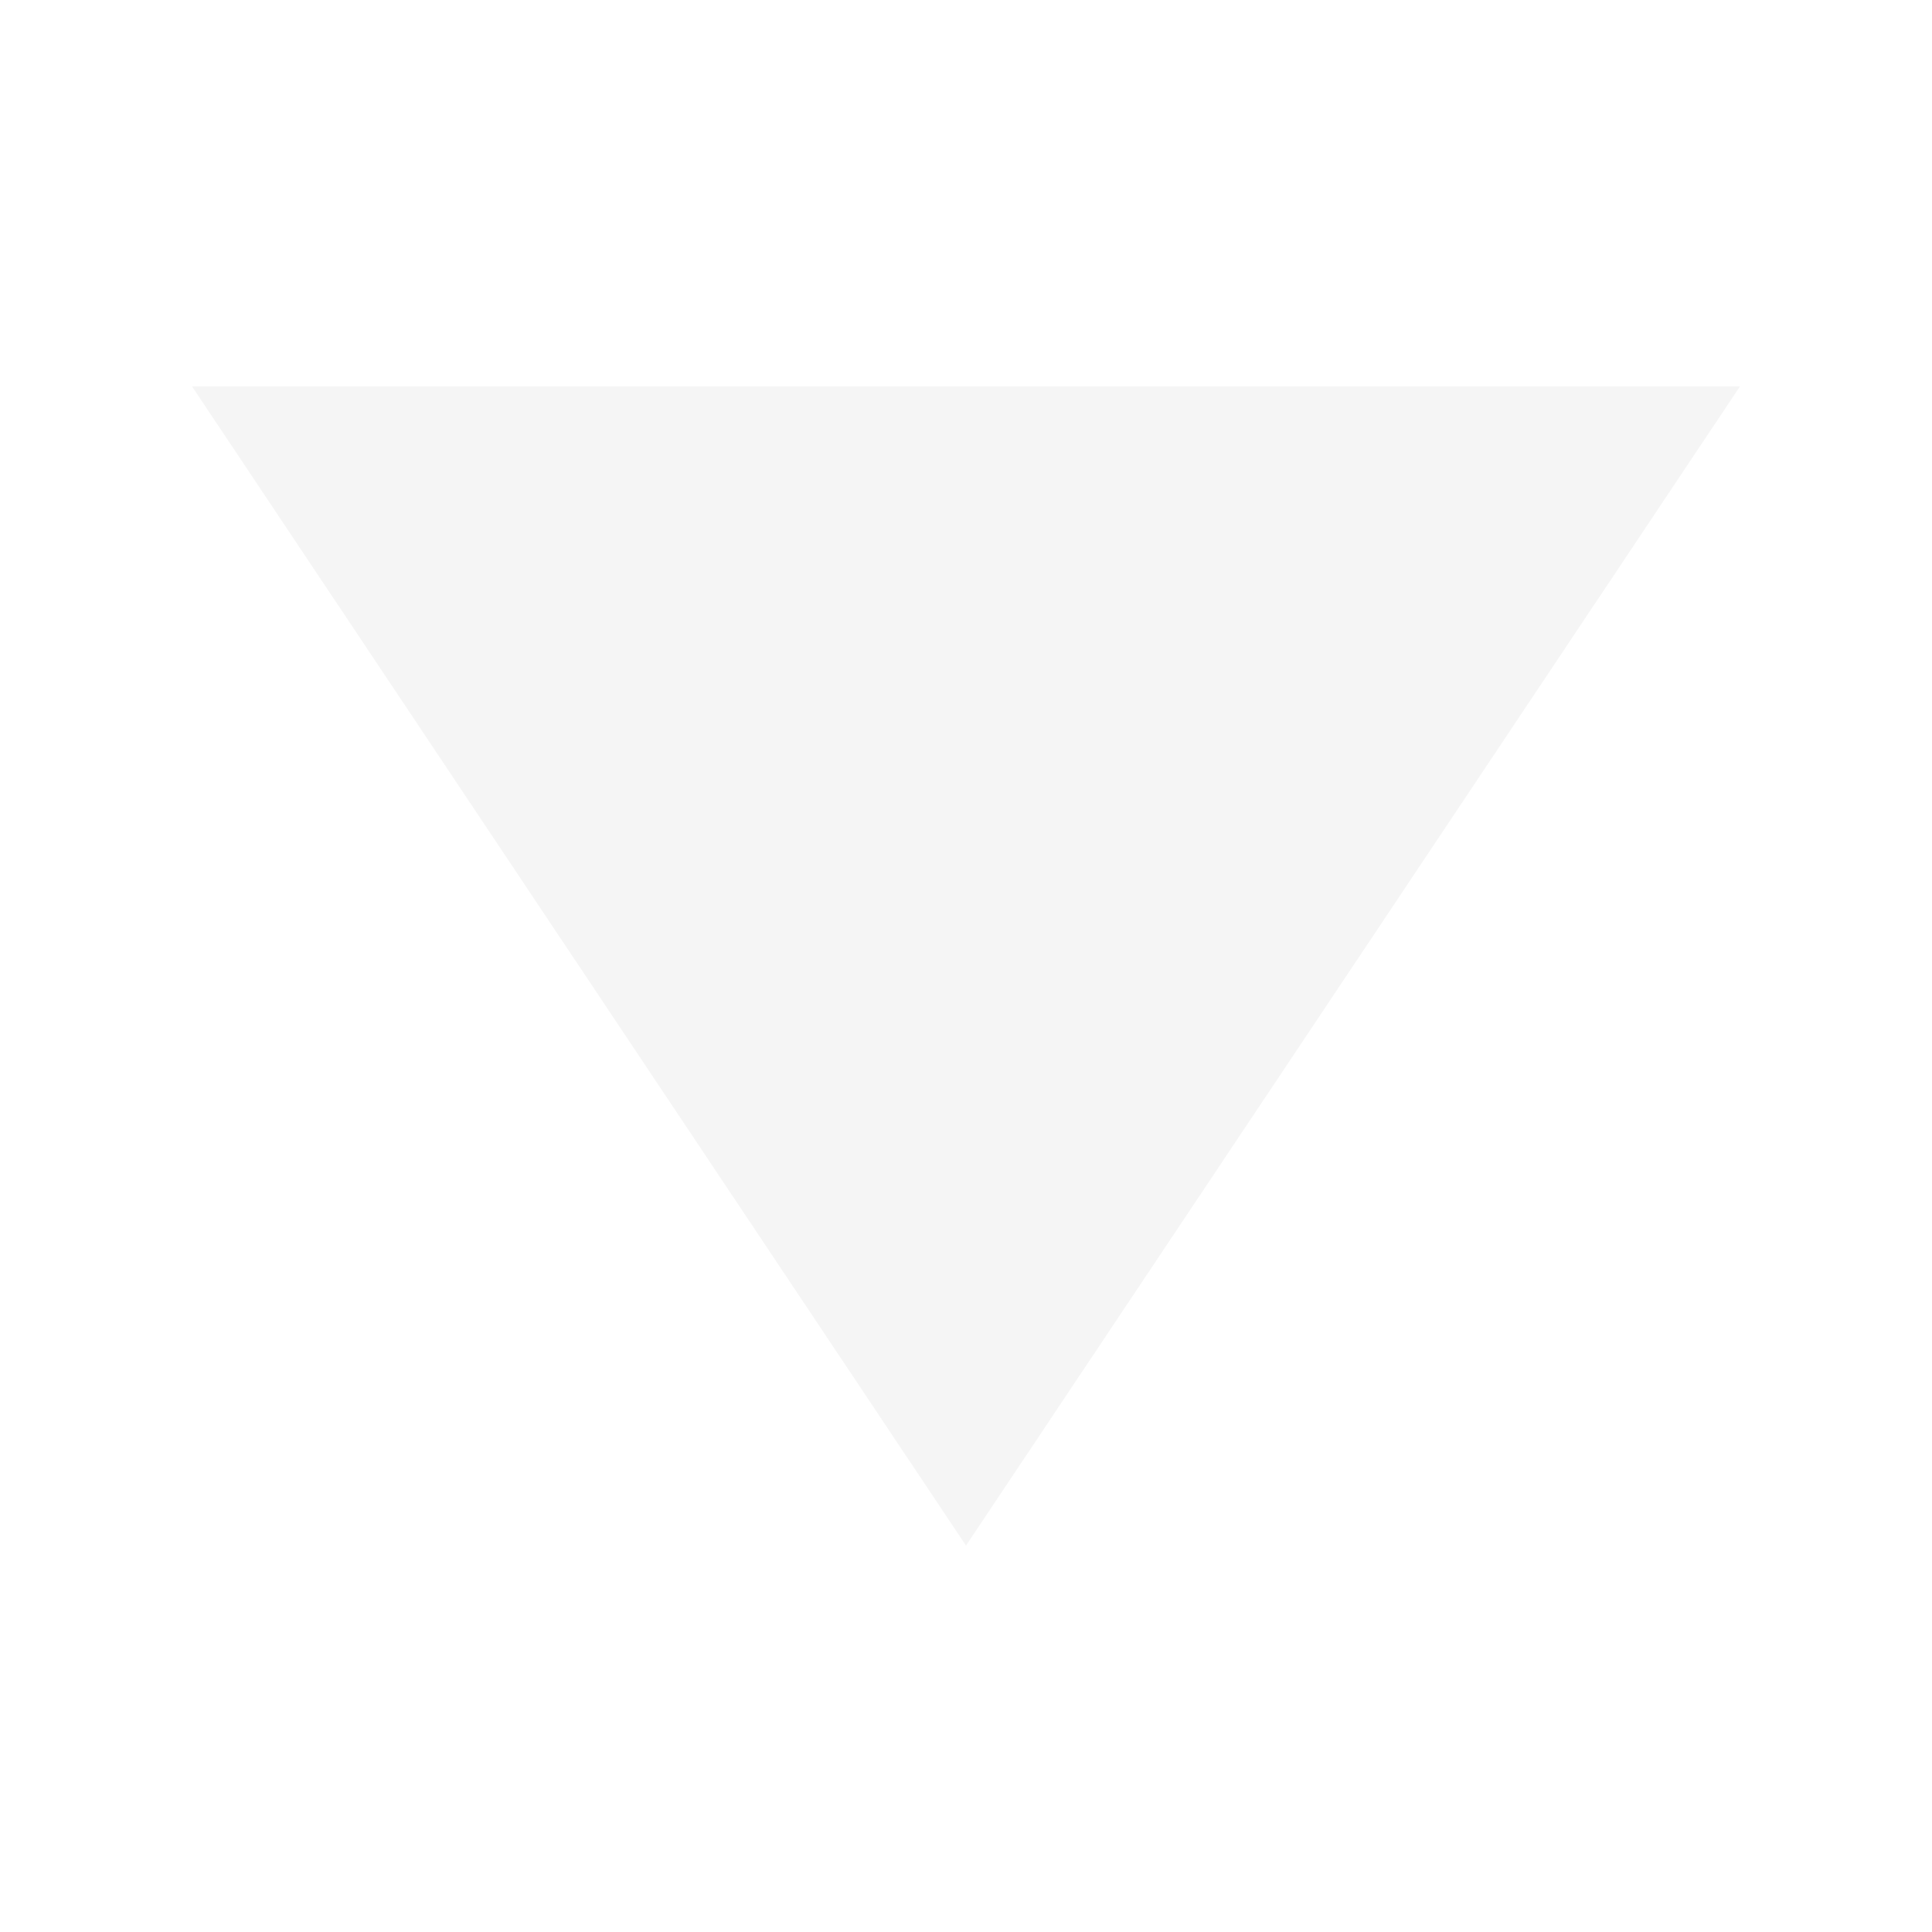
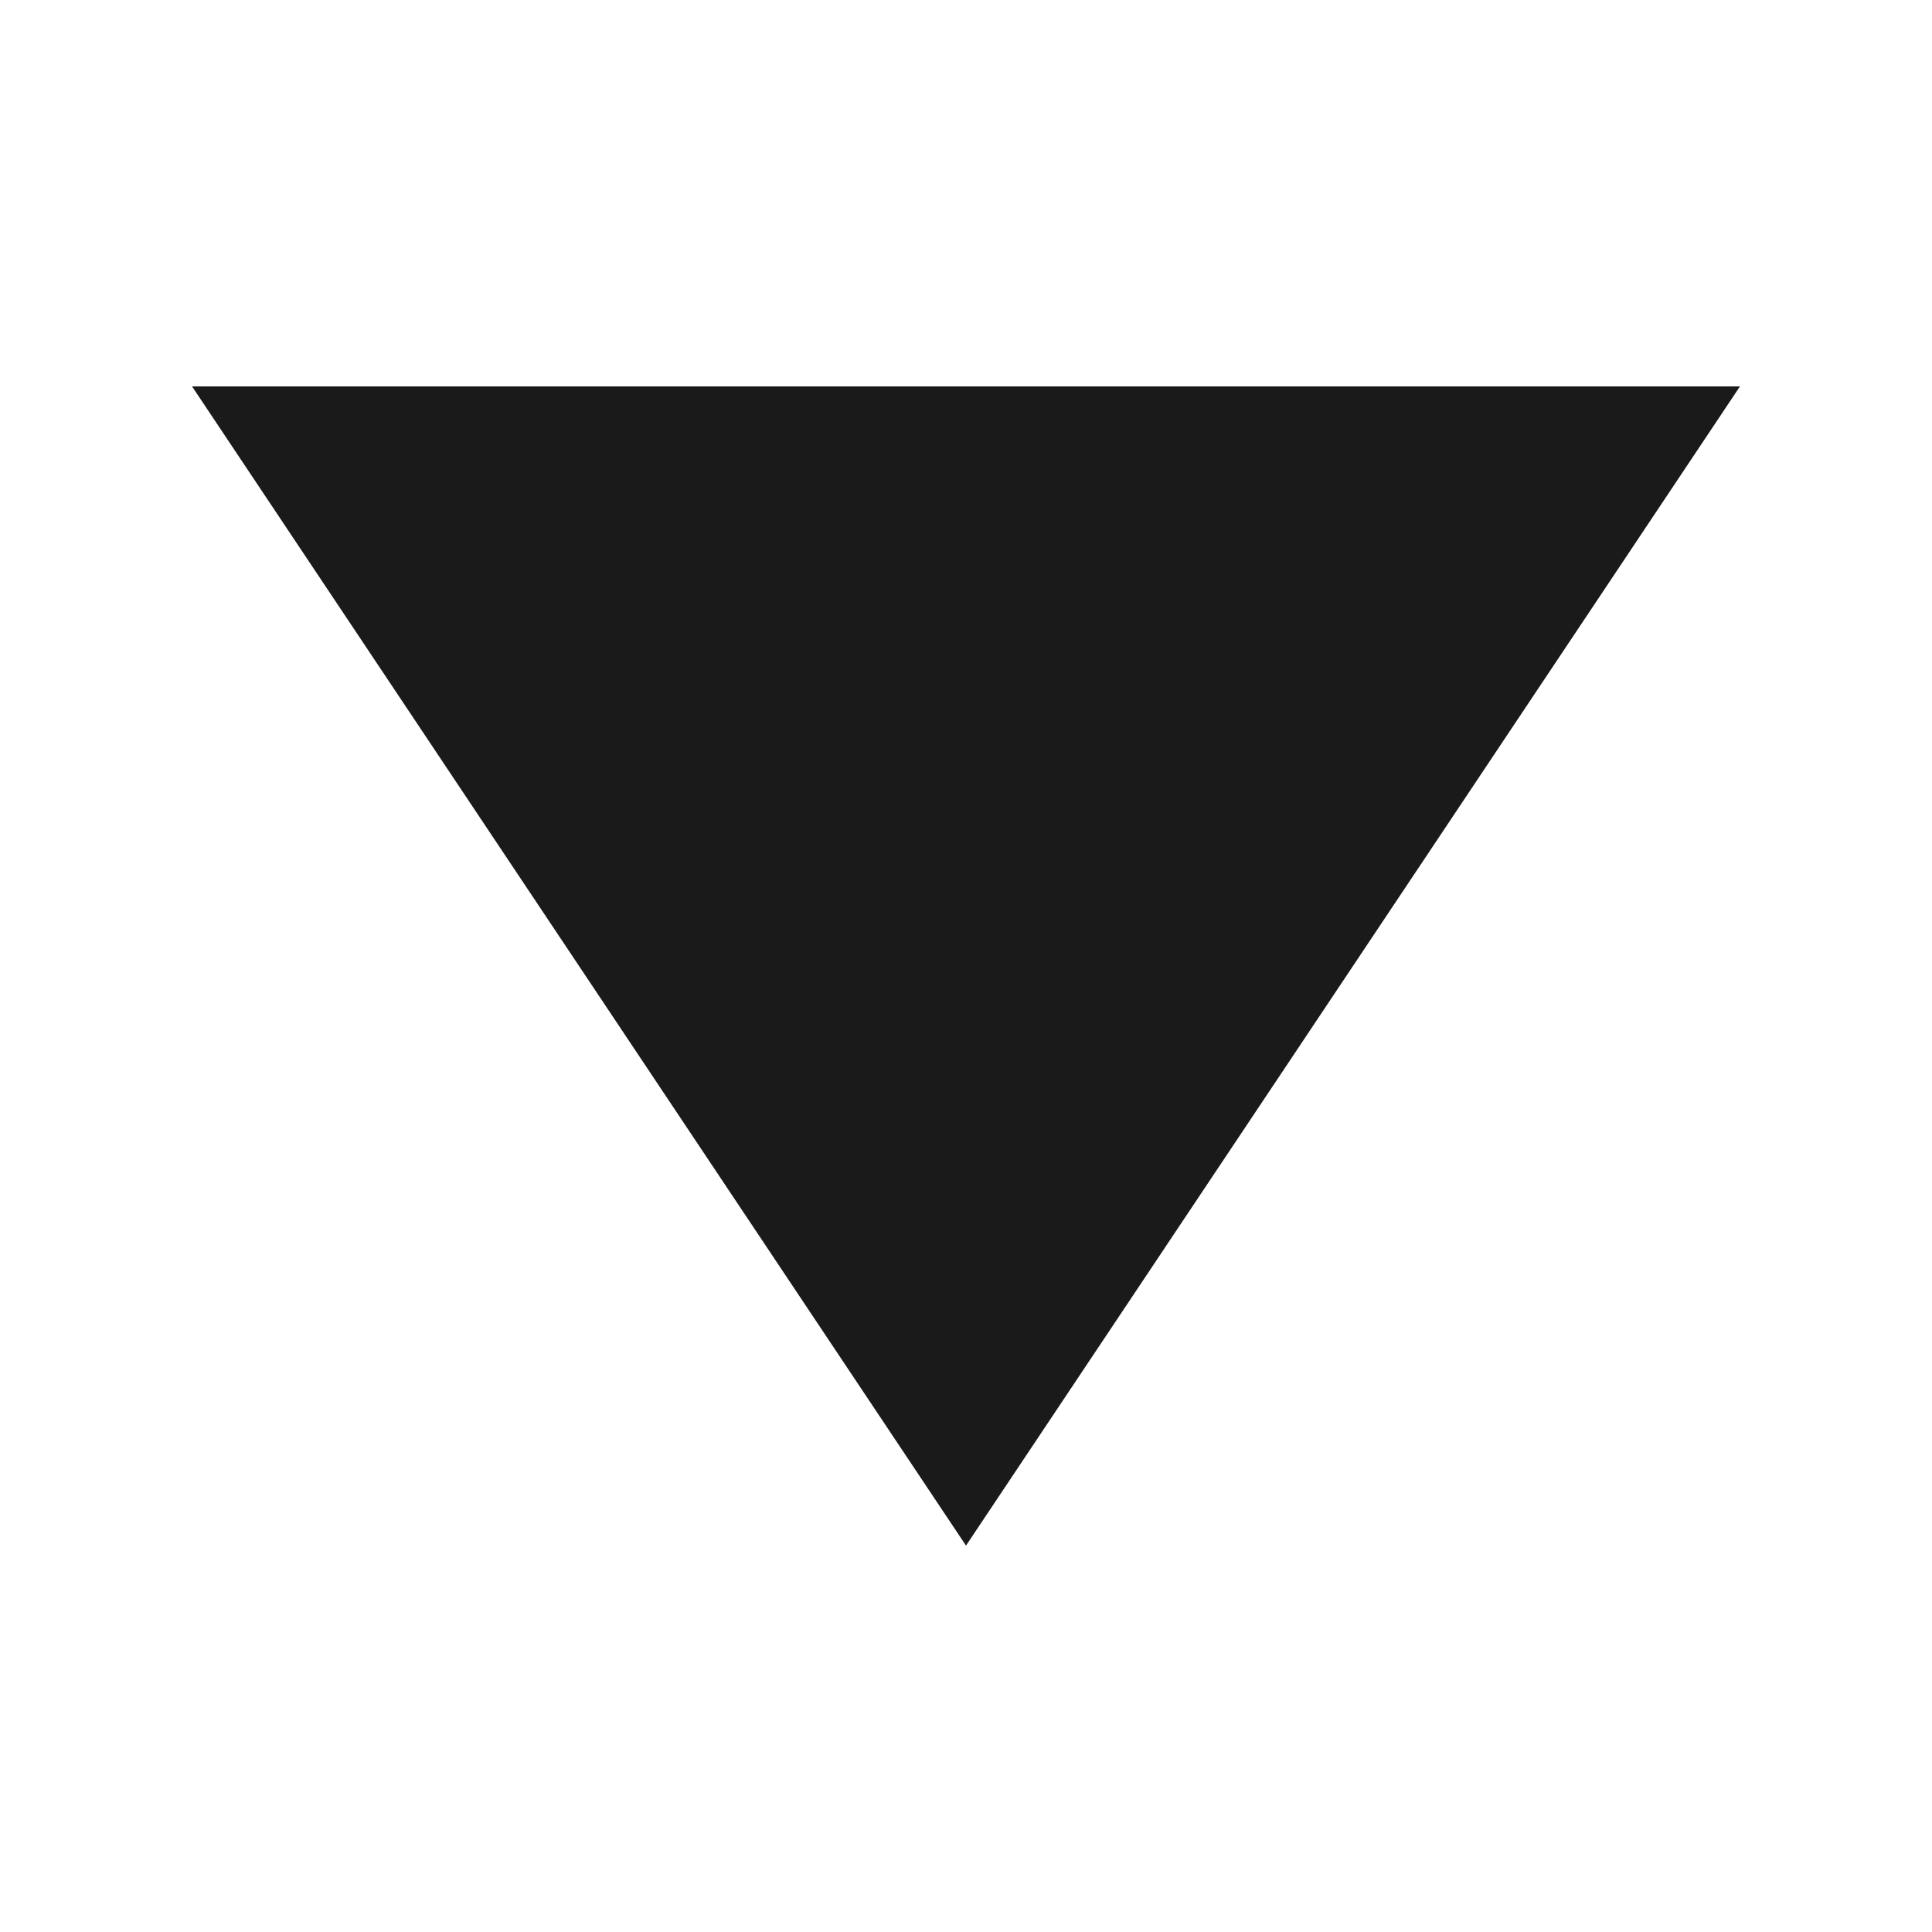
<svg xmlns="http://www.w3.org/2000/svg" version="1.1" id="Layer_1" x="0px" y="0px" width="10px" height="10px" viewBox="0 0 10 10" enable-background="new 0 0 10 10" xml:space="preserve">
-   <polygon fill="#F5F5F5" points="5,8 2.997,5 0.994,2 5,2 9.006,2 7.003,5 " />
+   <polygon fill="#1A1A1A" points="5,8 2.997,5 0.994,2 5,2 9.006,2 7.003,5 " />
</svg>
